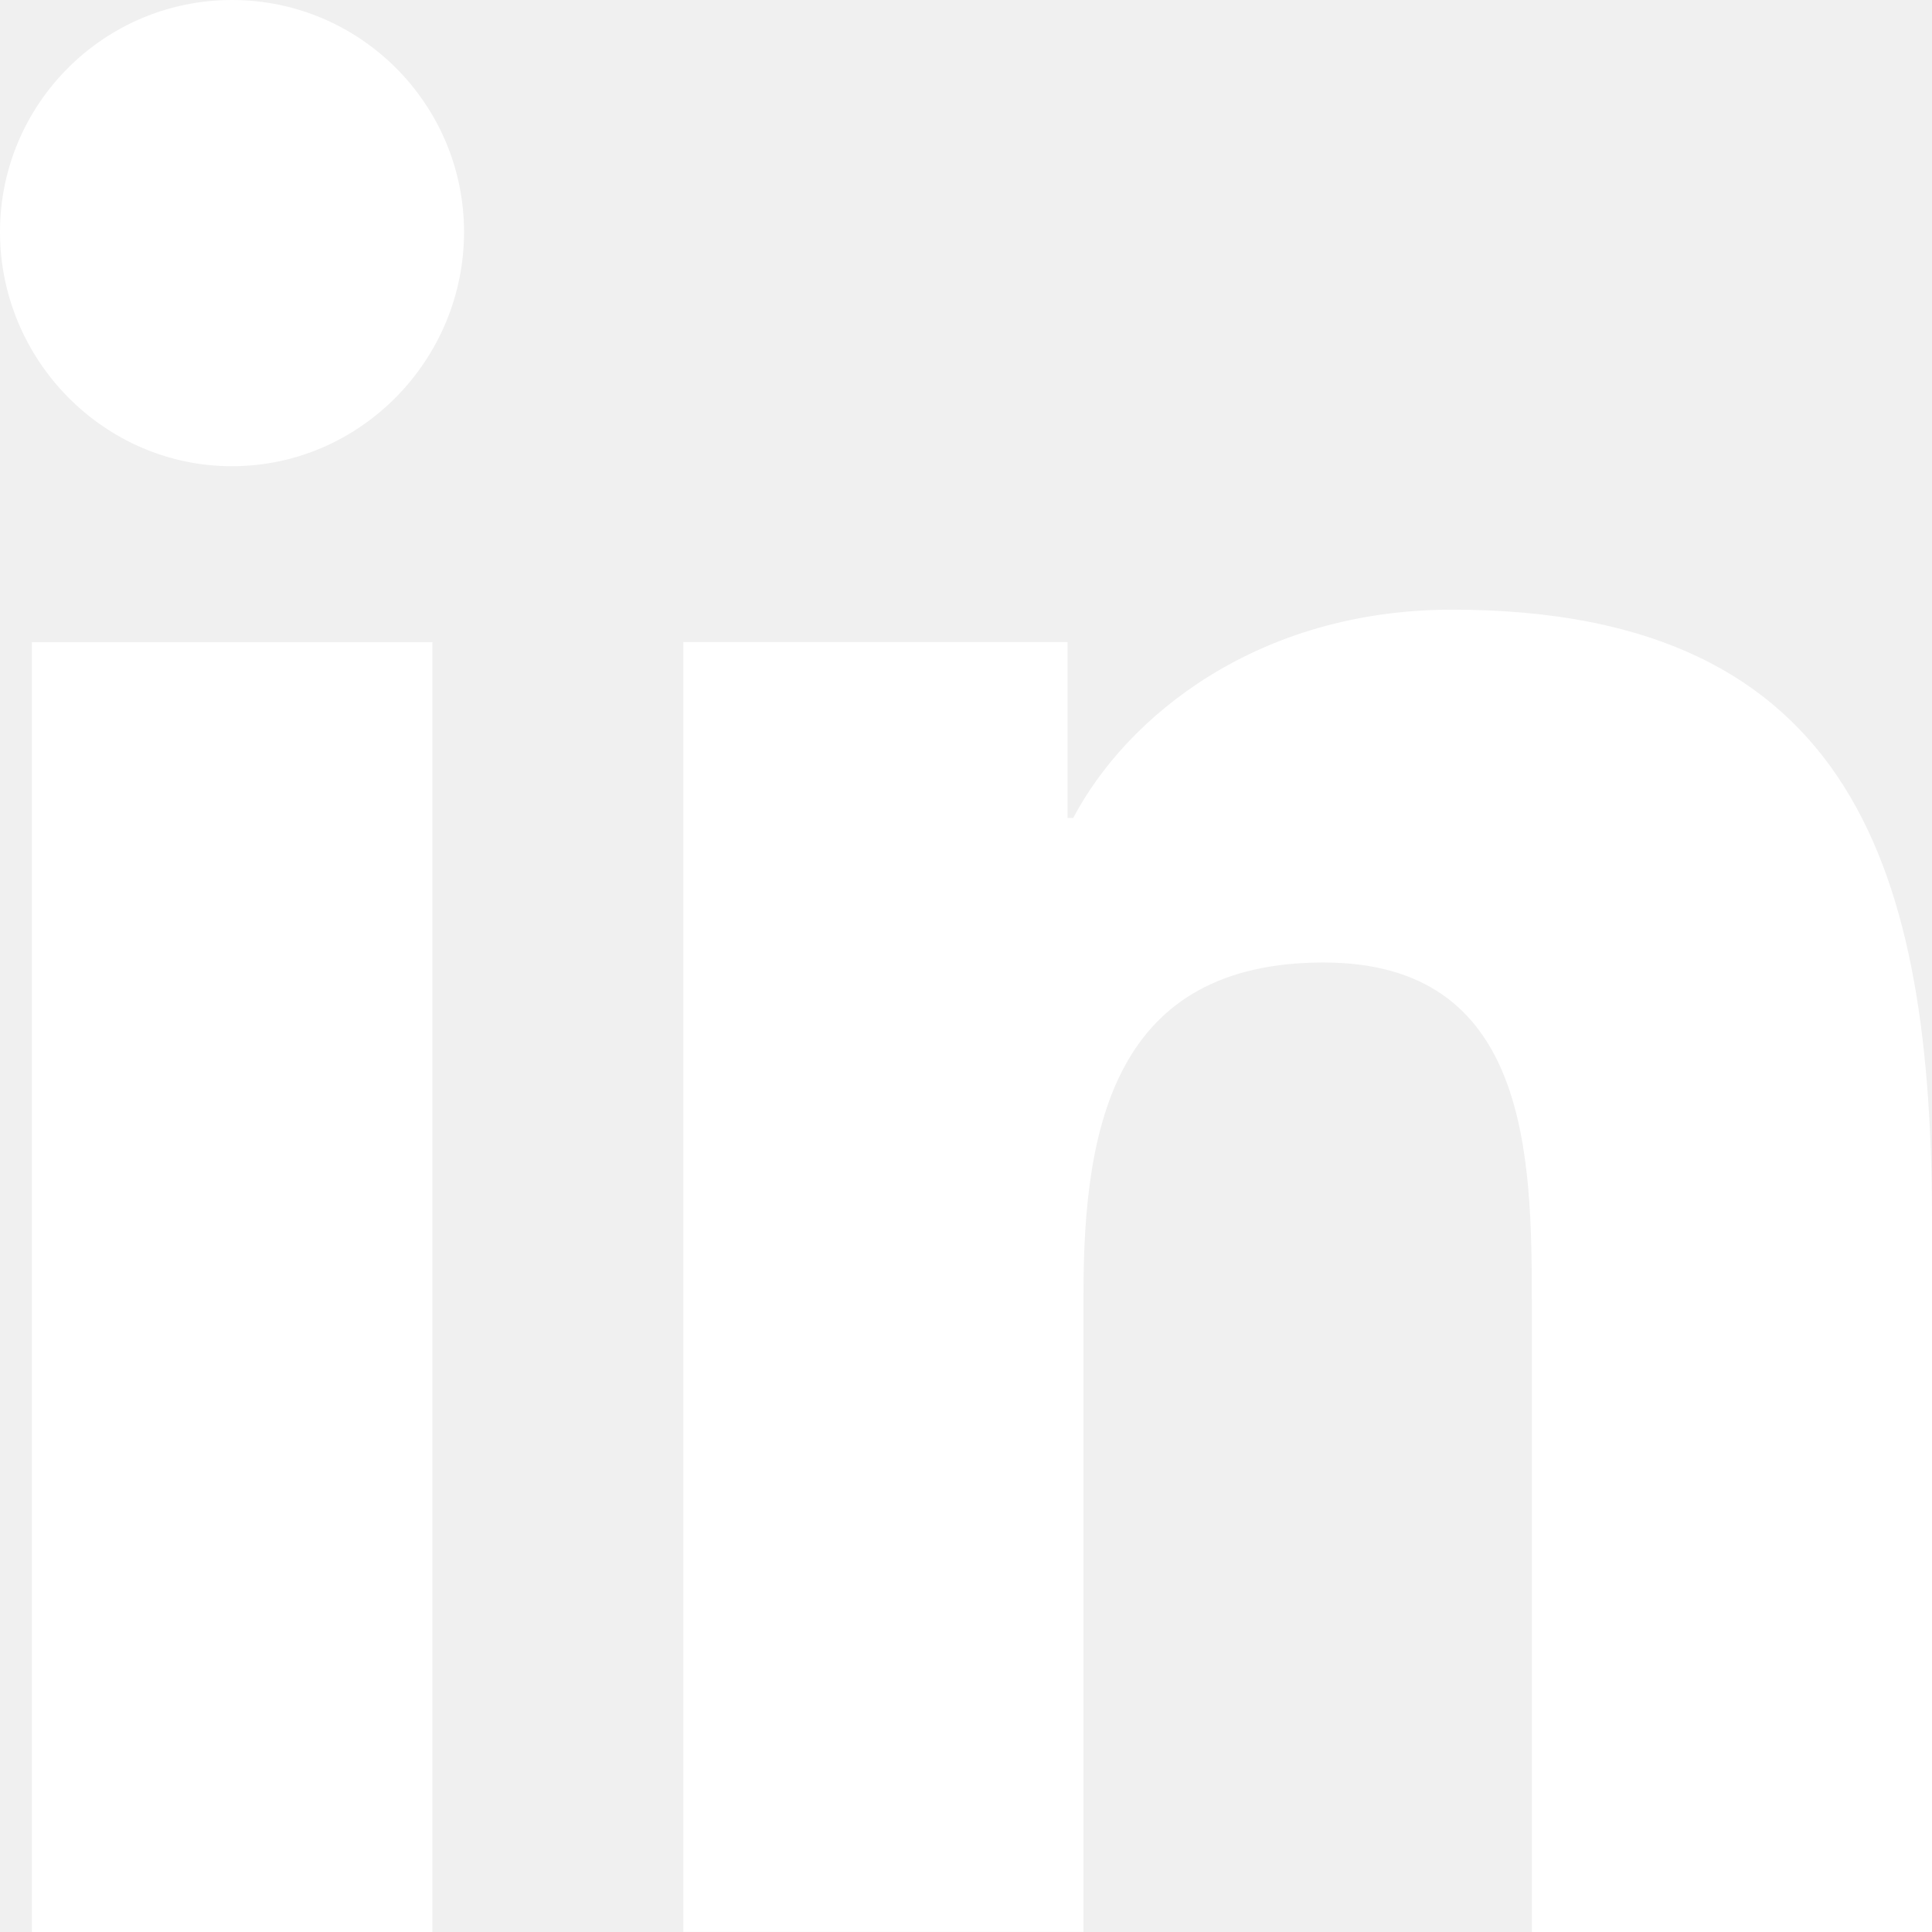
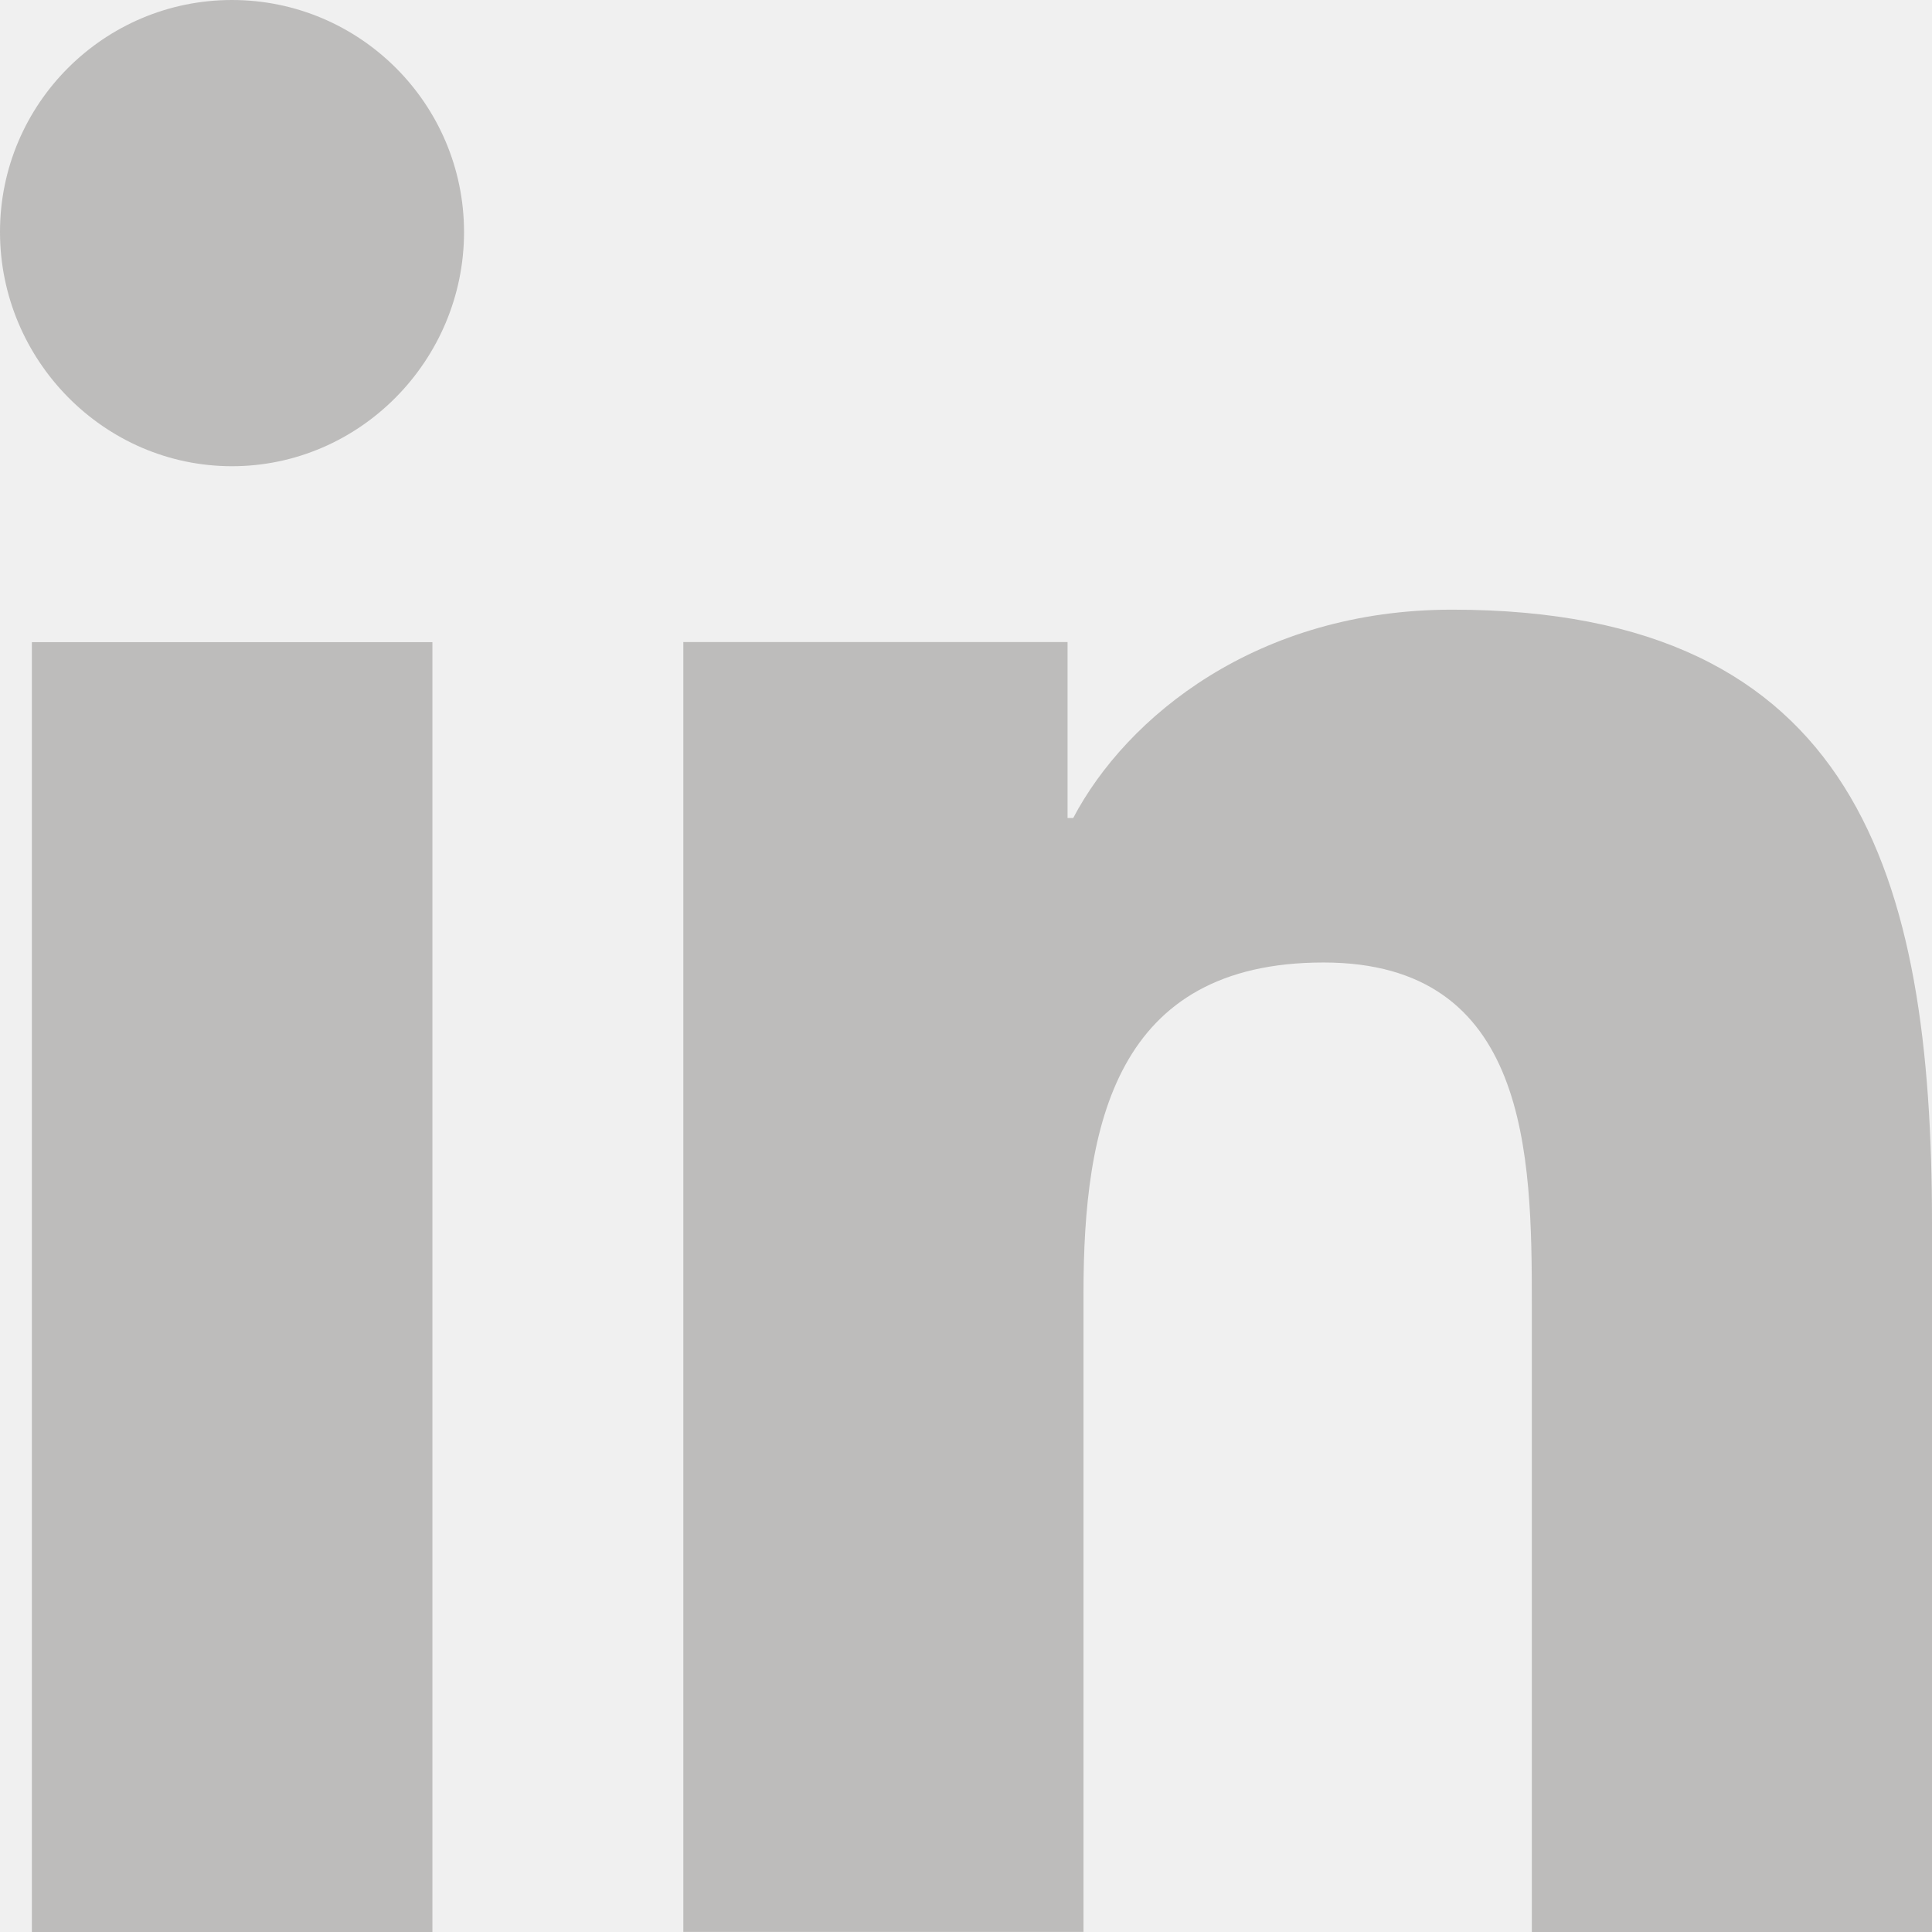
<svg xmlns="http://www.w3.org/2000/svg" width="16" height="16" viewBox="0 0 16 16" fill="none">
-   <path d="M15.996 16V15.999H16V10.131C16 7.261 15.382 5.049 12.026 5.049C10.413 5.049 9.33 5.935 8.888 6.774H8.841V5.317H5.659V15.999H8.973V10.71C8.973 9.317 9.237 7.971 10.961 7.971C12.661 7.971 12.686 9.56 12.686 10.799V16H15.996Z" fill="white" />
-   <path d="M0.264 5.318H3.581V16H0.264V5.318Z" fill="white" />
-   <path d="M1.921 0C0.861 0 0 0.861 0 1.921C0 2.982 0.861 3.861 1.921 3.861C2.982 3.861 3.843 2.982 3.843 1.921C3.842 0.861 2.981 0 1.921 0V0Z" fill="white" />
+   <path d="M15.996 16V15.999H16V10.131C16 7.261 15.382 5.049 12.026 5.049C10.413 5.049 9.33 5.935 8.888 6.774H8.841V5.317H5.659V15.999H8.973V10.71C8.973 9.317 9.237 7.971 10.961 7.971C12.661 7.971 12.686 9.56 12.686 10.799V16H15.996Z" fill="#bdbcbb" />
+   <path d="M0.264 5.318H3.581V16H0.264V5.318Z" fill="#bdbcbb" />
+   <path d="M1.921 0C0.861 0 0 0.861 0 1.921C0 2.982 0.861 3.861 1.921 3.861C2.982 3.861 3.843 2.982 3.843 1.921C3.842 0.861 2.981 0 1.921 0V0Z" fill="#bdbcbb" />
</svg>
